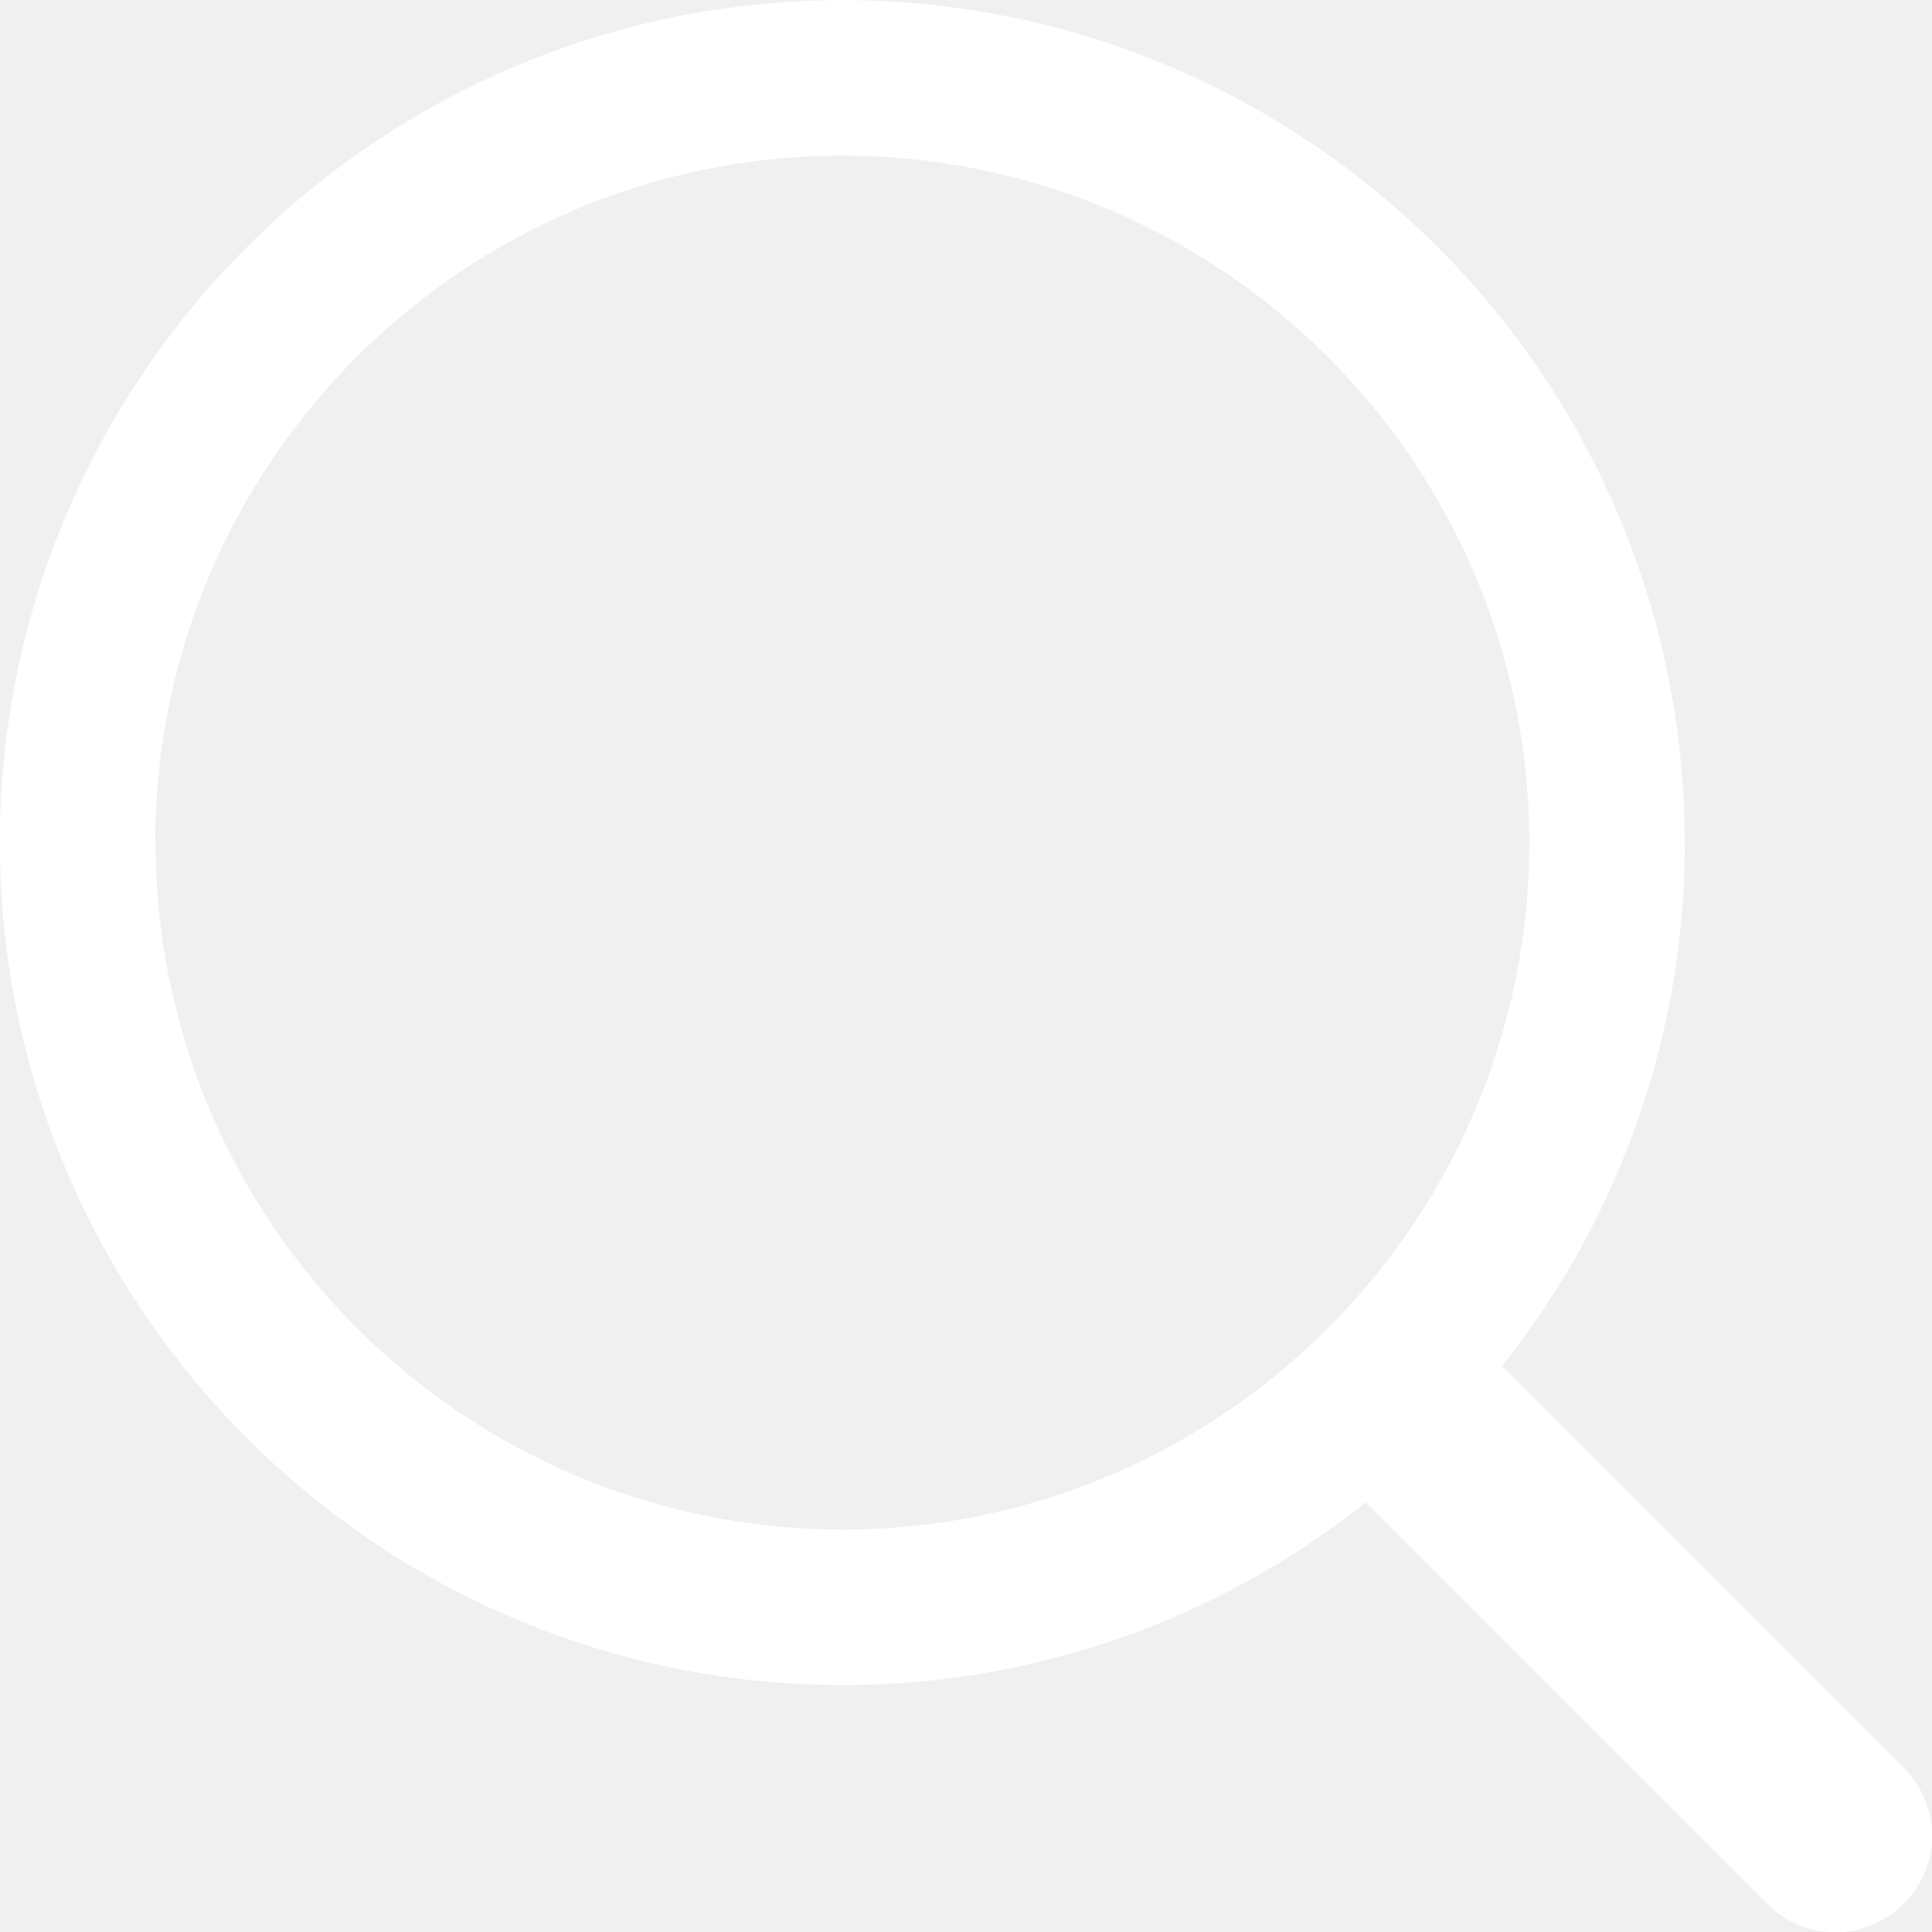
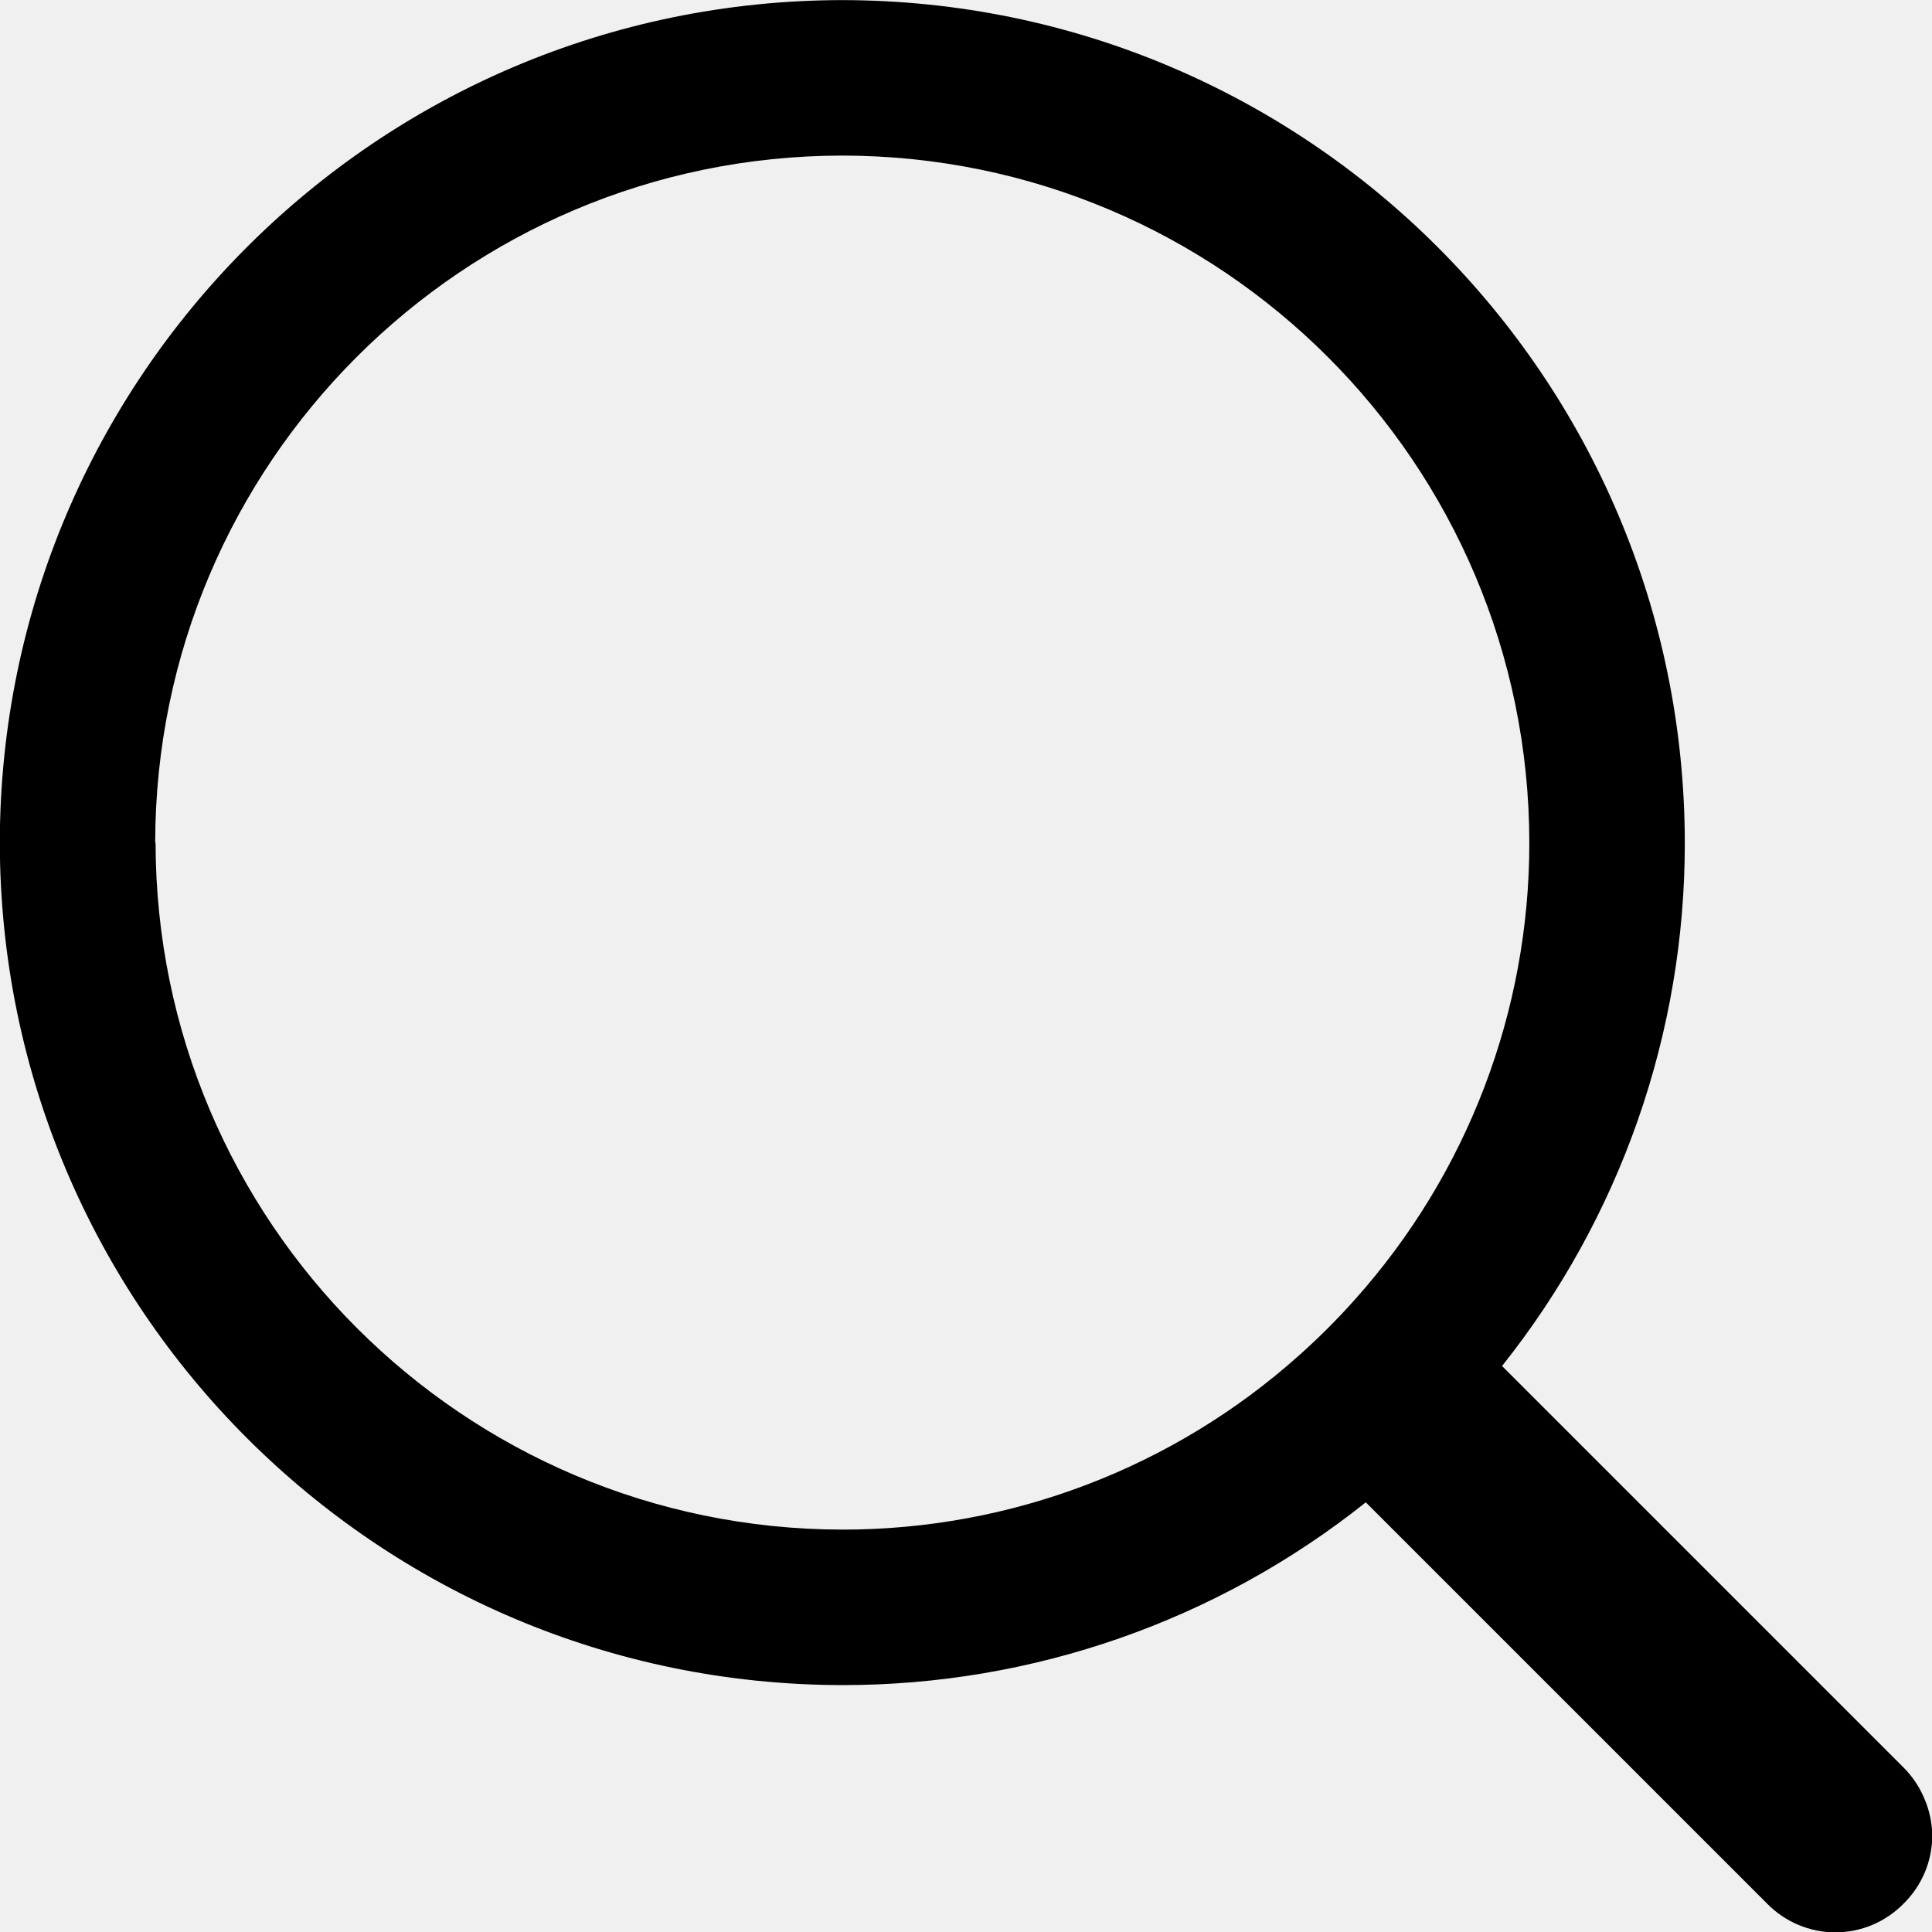
<svg xmlns="http://www.w3.org/2000/svg" width="20.18" height="20.18" viewBox="0 0 20.18 20.18">
-   <path d="M1828.1-203.694a1.006,1.006,0,0,0-.219-.326l-4.192-4.192h0a8.755,8.755,0,0,0,1.909-5.467,8.811,8.811,0,0,0-8.8-8.8,8.811,8.811,0,0,0-8.8,8.8,8.811,8.811,0,0,0,8.8,8.8,8.756,8.756,0,0,0,5.468-1.909l4.192,4.192a1,1,0,0,0,.712.3,1,1,0,0,0,.713-.3,1,1,0,0,0,.3-.712A1.007,1.007,0,0,0,1828.1-203.694Zm-18.479-9.985a7.184,7.184,0,0,1,7.176-7.176,7.184,7.184,0,0,1,7.177,7.176,7.147,7.147,0,0,1-1.821,4.772,7.168,7.168,0,0,1-.583.583,7.146,7.146,0,0,1-4.772,1.821A7.184,7.184,0,0,1,1809.625-213.679Z" transform="translate(-1808 222.48)" fill="#fff" />
+   <path d="M1828.1-203.694a1.006,1.006,0,0,0-.219-.326l-4.192-4.192h0a8.755,8.755,0,0,0,1.909-5.467,8.811,8.811,0,0,0-8.8-8.8,8.811,8.811,0,0,0-8.8,8.8,8.811,8.811,0,0,0,8.8,8.8,8.756,8.756,0,0,0,5.468-1.909l4.192,4.192a1,1,0,0,0,.712.3,1,1,0,0,0,.713-.3,1,1,0,0,0,.3-.712A1.007,1.007,0,0,0,1828.1-203.694Zm-18.479-9.985a7.184,7.184,0,0,1,7.176-7.176,7.184,7.184,0,0,1,7.177,7.176,7.147,7.147,0,0,1-1.821,4.772,7.168,7.168,0,0,1-.583.583,7.146,7.146,0,0,1-4.772,1.821A7.184,7.184,0,0,1,1809.625-213.679Z" transform="translate(-1808 222.48)" fill="currentColor" />
</svg>
